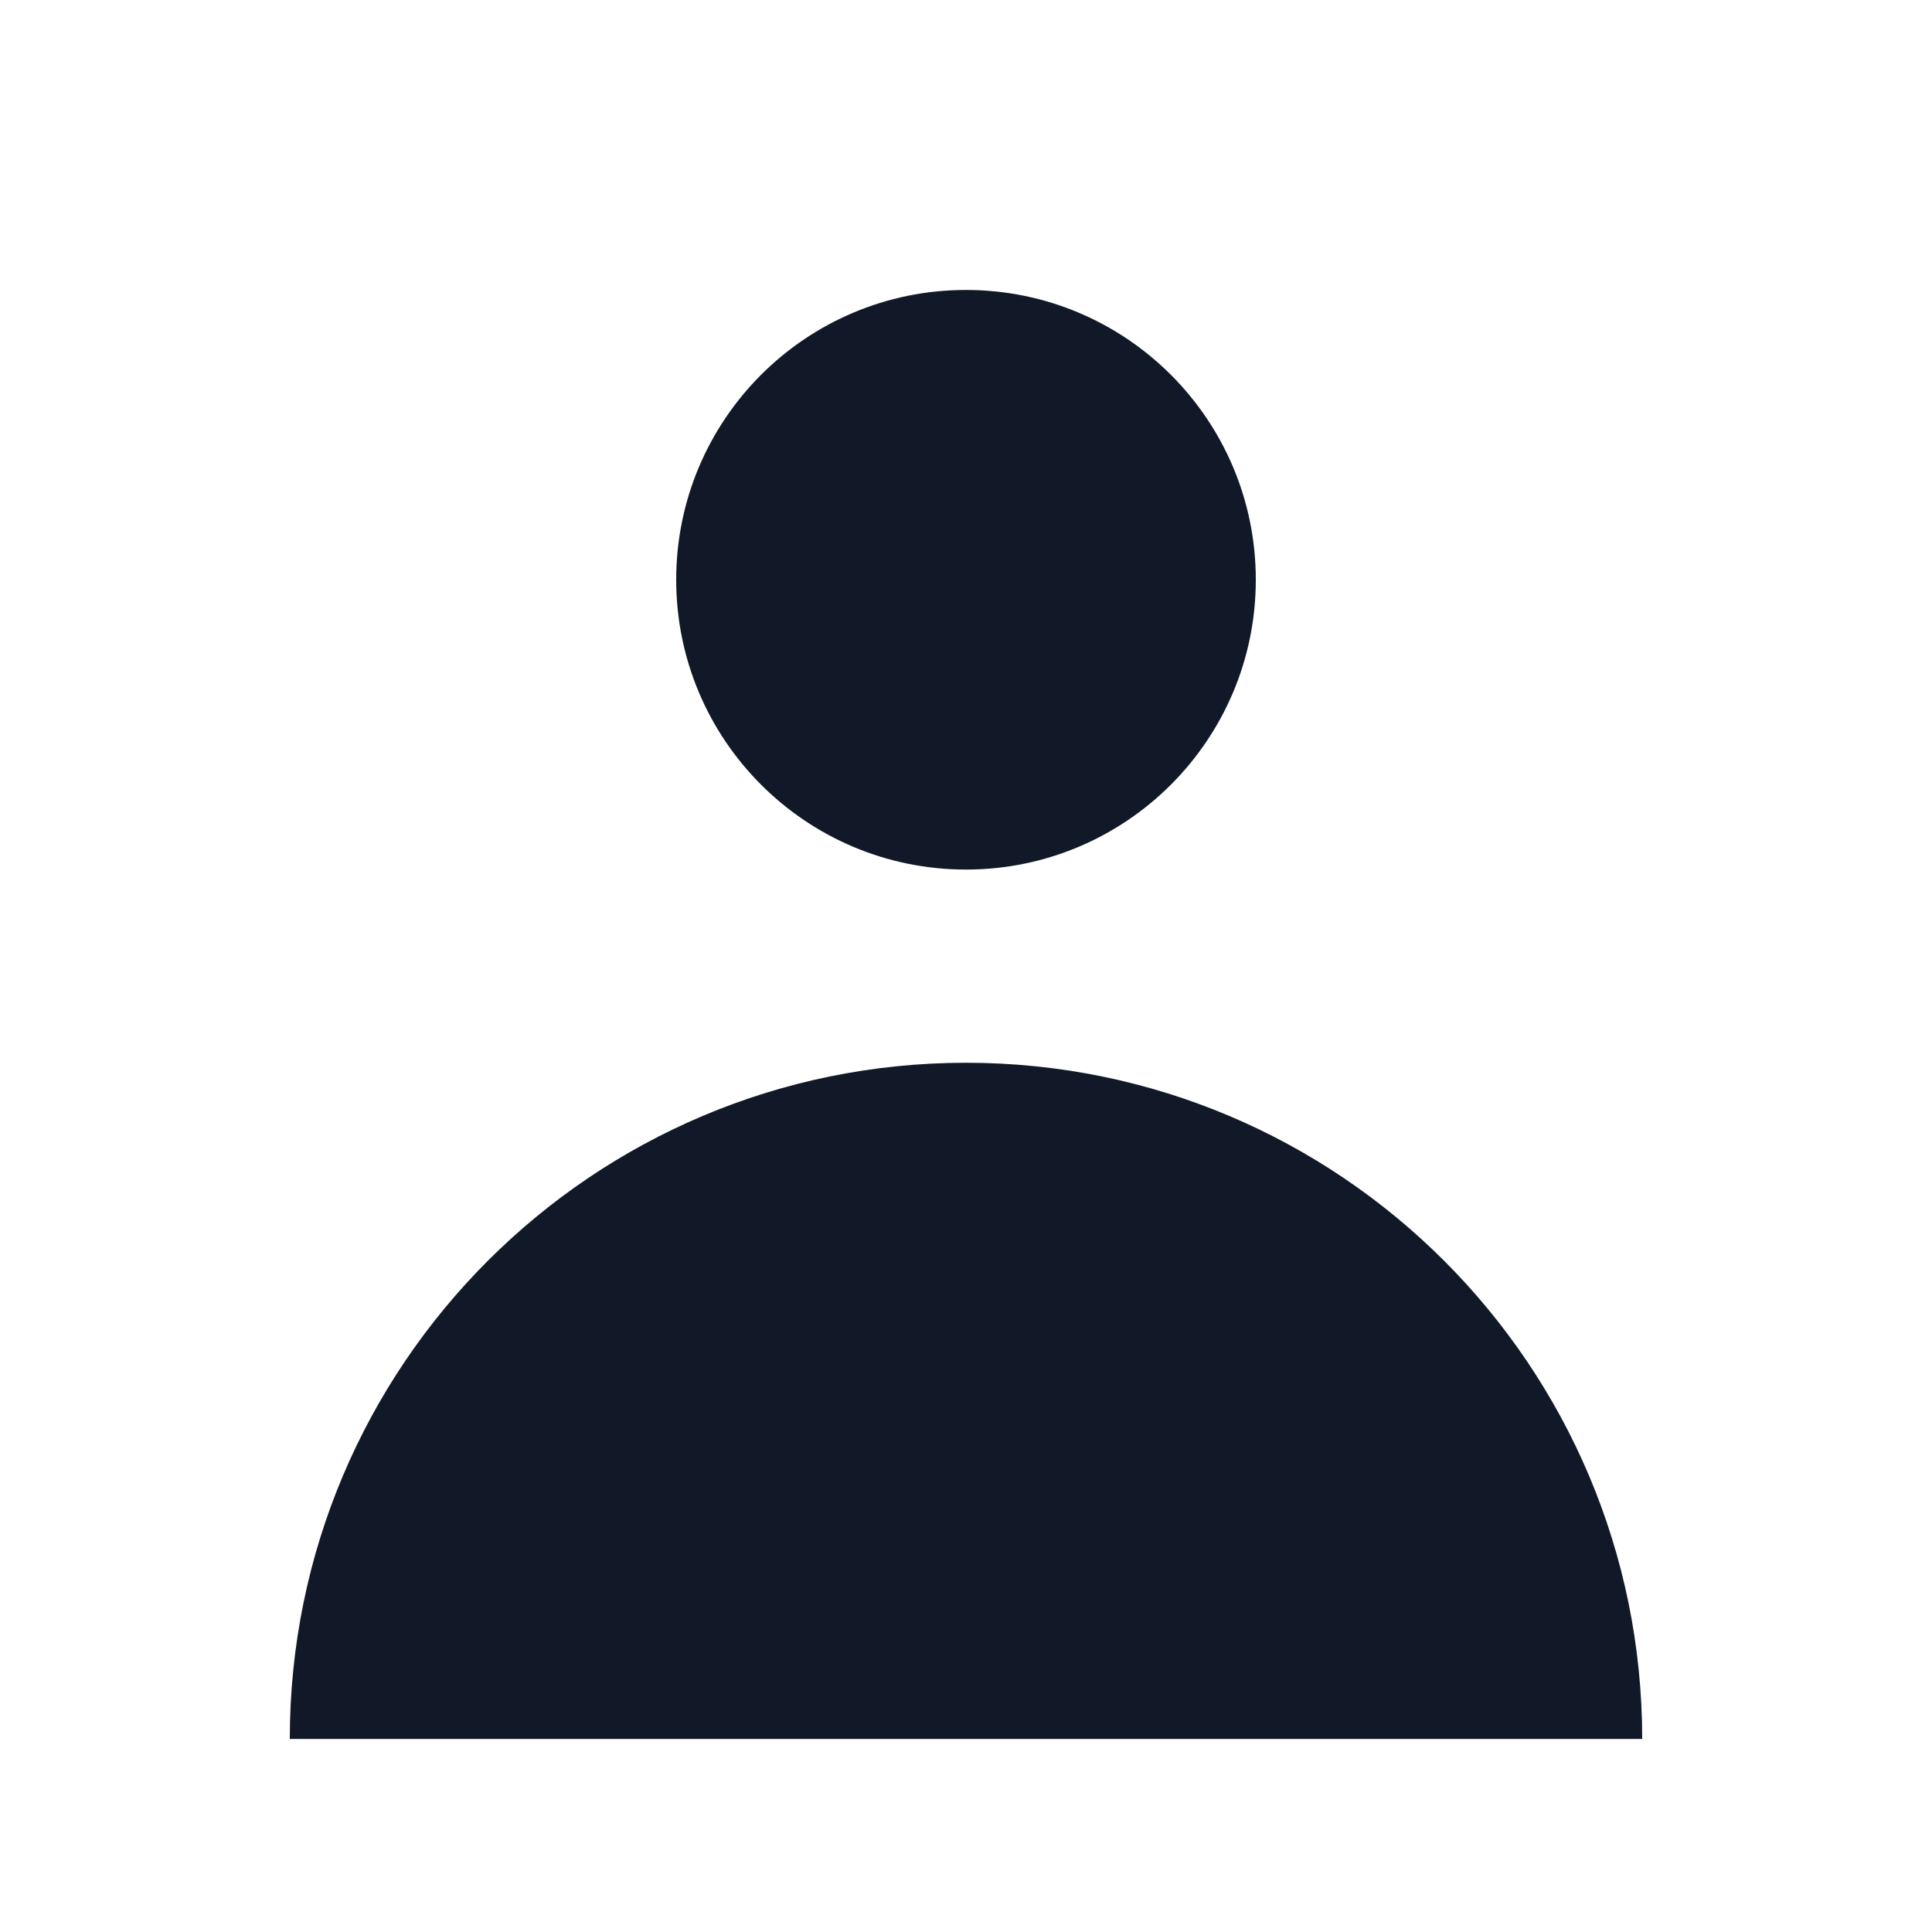
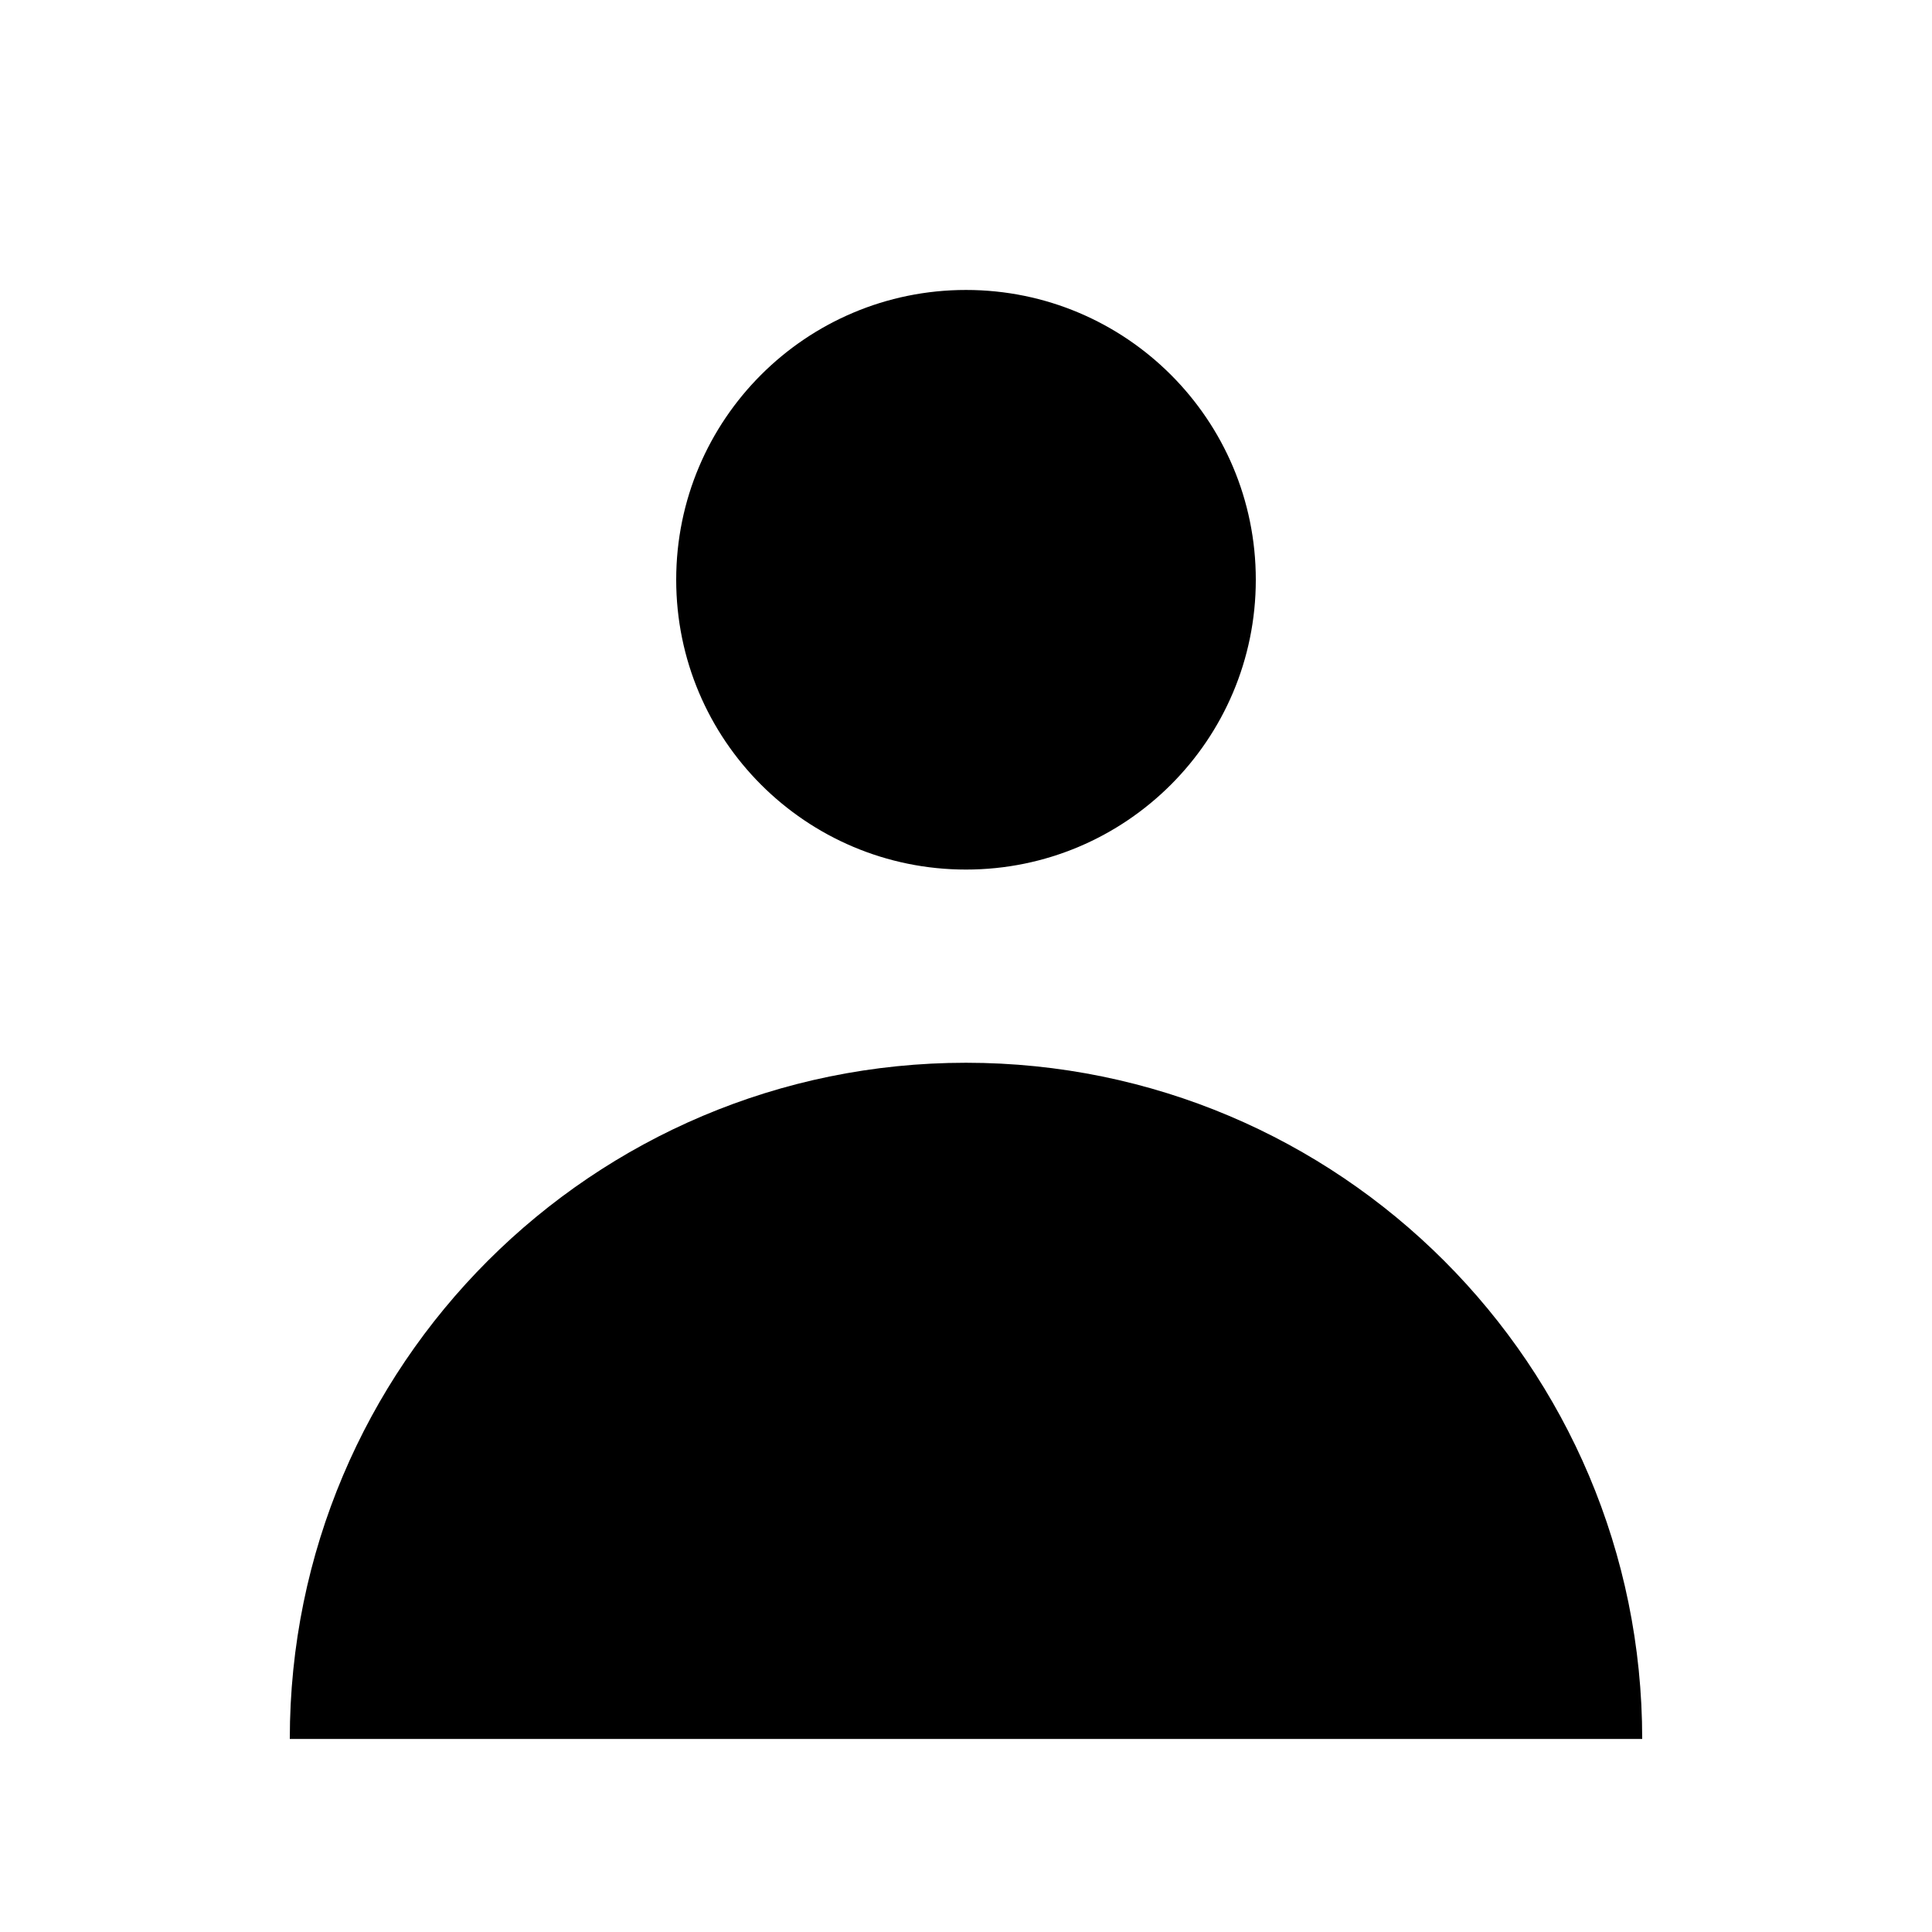
- <svg xmlns="http://www.w3.org/2000/svg" width="24" height="24" viewBox="0 0 24 24" fill="none">
-   <path d="M12 10.802C13.988 10.802 15.6 9.19 15.6 7.202C15.6 5.213 13.988 3.602 12 3.602C10.011 3.602 8.4 5.213 8.4 7.202C8.4 9.19 10.011 10.802 12 10.802Z" fill="#111827" />
-   <path d="M3.6 21.602C3.6 16.962 7.36 13.202 12 13.202C16.639 13.202 20.4 16.962 20.4 21.602H3.6Z" fill="#111827" />
+ <svg xmlns="http://www.w3.org/2000/svg" width="24" height="24" viewBox="0 0 24 24" fill="currentColor">
+   <path d="M12 10.802C13.988 10.802 15.6 9.19 15.6 7.202C15.6 5.213 13.988 3.602 12 3.602C10.011 3.602 8.4 5.213 8.4 7.202C8.4 9.19 10.011 10.802 12 10.802Z" />
+   <path d="M3.6 21.602C3.6 16.962 7.36 13.202 12 13.202C16.639 13.202 20.4 16.962 20.4 21.602H3.6Z" />
</svg>
